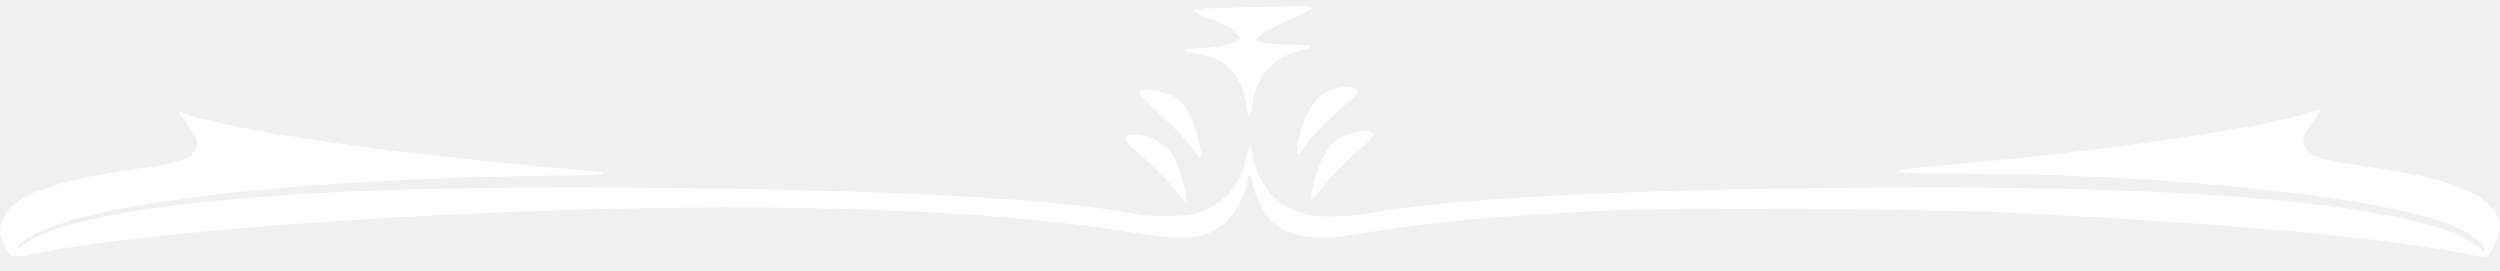
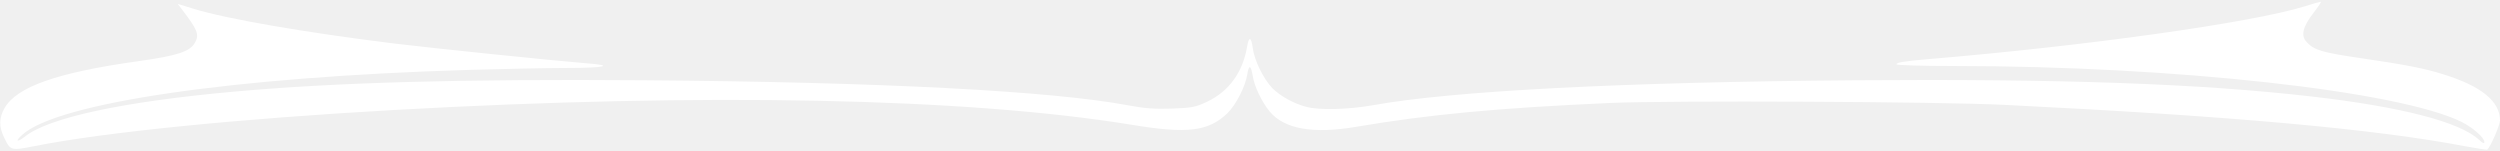
- <svg xmlns="http://www.w3.org/2000/svg" preserveAspectRatio="xMidYMid meet" viewBox="0 252.16 1280 138.24" version="1.0" style="max-height: 500px" width="1280" height="138.24">
-   <g stroke="none" fill="#ffffff" transform="translate(0,640) scale(0.1,-0.1)">
-     <path d="M6335 3840 c-132 -3 -229 -9 -228 -14 1 -5 28 -19 60 -32 85 -31 135 -58 161 -87 l24 -25 -24 -16 c-26 -17 -135 -35 -210 -36 -67 0 -68 -16 0 -24 77 -9 151 -45 194 -95 35 -41 67 -121 69 -170 0 -14 4 -35 9 -46 10 -25 16 -11 24 58 16 134 109 236 244 267 28 7 52 16 52 21 0 5 -49 9 -109 9 -59 0 -122 5 -140 11 l-32 11 20 22 c19 20 115 70 224 115 27 12 46 25 42 31 -3 6 -37 9 -78 8 -40 -1 -175 -5 -302 -8z" />
-     <path d="M6851 3428 c-70 -12 -116 -50 -156 -129 -37 -73 -68 -209 -47 -209 4 0 22 22 40 49 32 48 122 138 214 216 26 22 48 46 50 54 4 19 -46 29 -101 19z" />
-     <path d="M5835 3410 c-5 -9 8 -28 41 -58 123 -112 204 -195 231 -236 49 -78 56 -52 22 75 -27 100 -65 160 -123 194 -53 31 -158 46 -171 25z" />
+ <svg xmlns="http://www.w3.org/2000/svg" style="max-height: 500px" version="1.0" viewBox="0 307.2 1280 76.8" preserveAspectRatio="xMidYMid meet" width="1280" height="76.8">
+   <g transform="translate(0,640) scale(0.1,-0.1)" fill="#ffffff" stroke="none">
    <path d="M11795 3294 c-272 -83 -1112 -201 -1925 -269 -118 -10 -160 -17 -160 -26 0 -5 126 -9 298 -9 1125 0 2278 -128 2597 -287 57 -29 115 -80 115 -102 0 -10 -8 -7 -27 11 -99 92 -398 169 -858 222 -575 66 -1278 91 -2340 83 -1179 -9 -2060 -54 -2467 -128 -124 -22 -275 -26 -340 -8 -65 17 -133 55 -174 96 -45 47 -92 142 -100 206 -8 58 -20 60 -29 5 -22 -129 -92 -227 -203 -280 -61 -29 -78 -32 -182 -36 -88 -3 -141 1 -225 17 -397 74 -1272 119 -2475 128 -947 7 -1576 -11 -2100 -58 -568 -51 -951 -133 -1072 -230 -41 -32 -53 -26 -15 8 179 165 1085 297 2282 333 176 5 404 10 508 10 196 0 248 13 99 24 -163 13 -776 76 -982 101 -461 57 -866 127 -1032 179 l-78 24 23 -30 c78 -102 88 -127 66 -167 -25 -47 -90 -68 -289 -96 -416 -58 -625 -131 -687 -241 -28 -49 -29 -95 -2 -150 32 -67 34 -68 151 -45 360 72 1051 141 1848 186 1589 89 2931 62 3775 -76 284 -47 392 -34 489 59 44 43 92 136 102 199 8 52 19 48 28 -8 8 -53 47 -134 86 -181 75 -91 223 -117 445 -79 372 63 721 96 1303 122 305 13 1681 7 2017 -10 1158 -57 1891 -123 2358 -212 60 -11 110 -19 112 -17 18 17 65 126 65 149 0 99 -97 177 -292 237 -95 30 -193 49 -419 82 -199 29 -241 41 -279 83 -31 32 -20 78 35 149 25 32 42 58 37 57 -4 0 -43 -11 -87 -25z" />
-     <path d="M6918 3196 c-68 -18 -112 -57 -147 -129 -32 -64 -67 -195 -56 -206 4 -3 15 5 26 19 75 97 115 140 197 211 50 44 92 86 92 94 0 27 -39 31 -112 11z" />
-     <path d="M5763 3173 c-4 -11 5 -26 28 -46 123 -105 195 -177 231 -228 23 -32 45 -56 50 -51 9 9 -16 120 -43 188 -37 92 -125 154 -221 154 -27 0 -41 -5 -45 -17z" />
  </g>
</svg>
